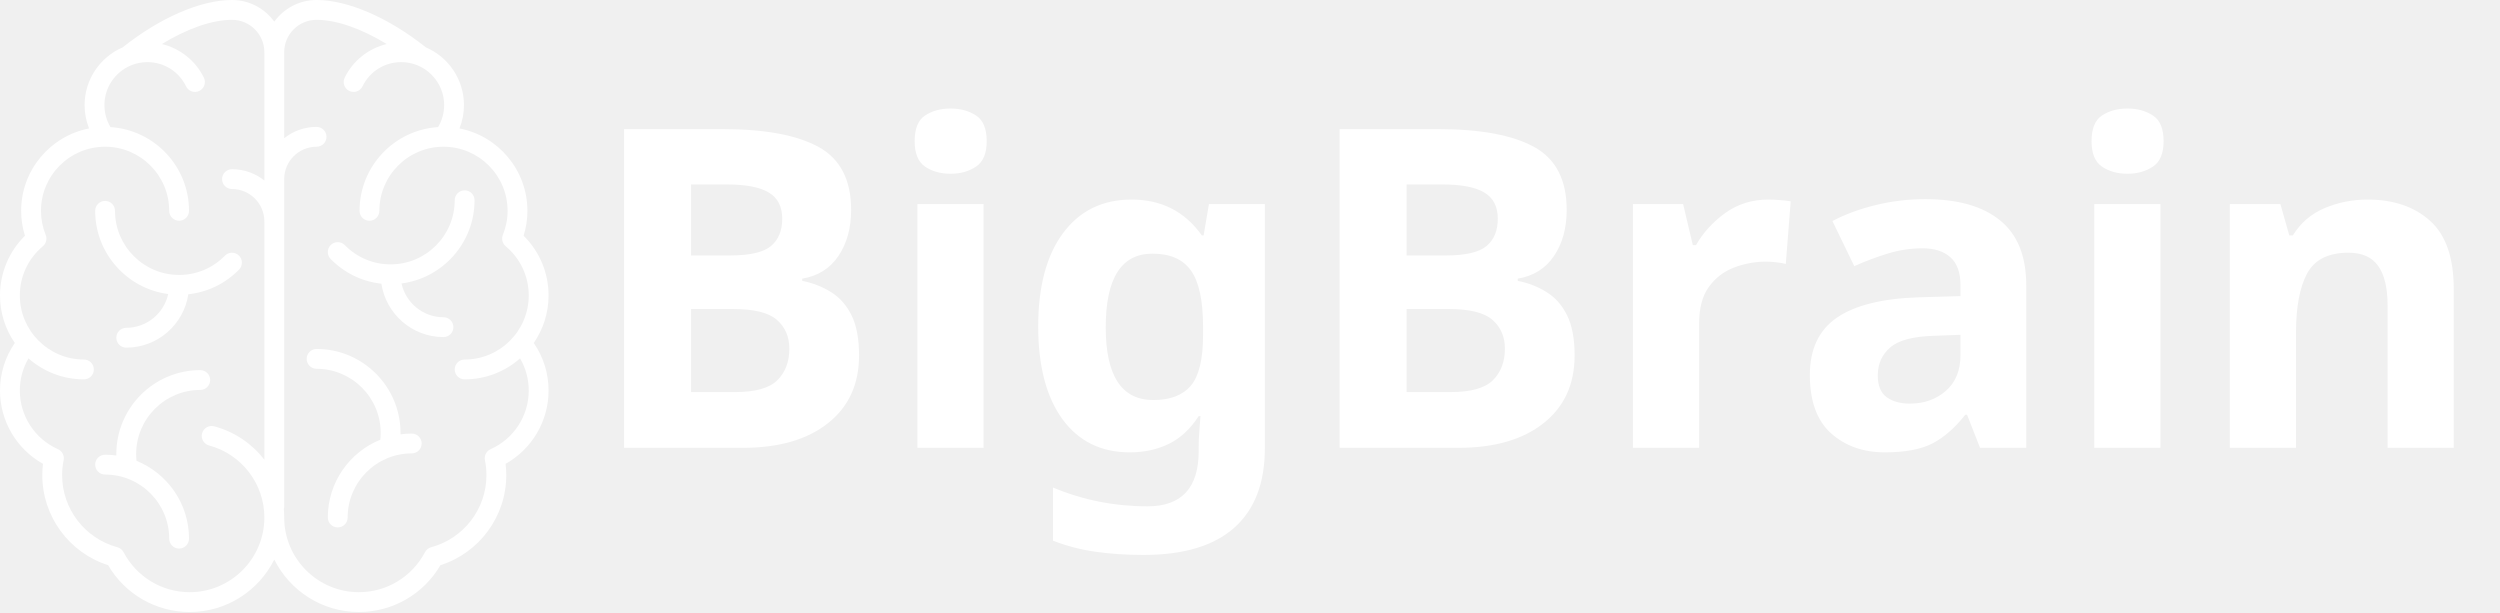
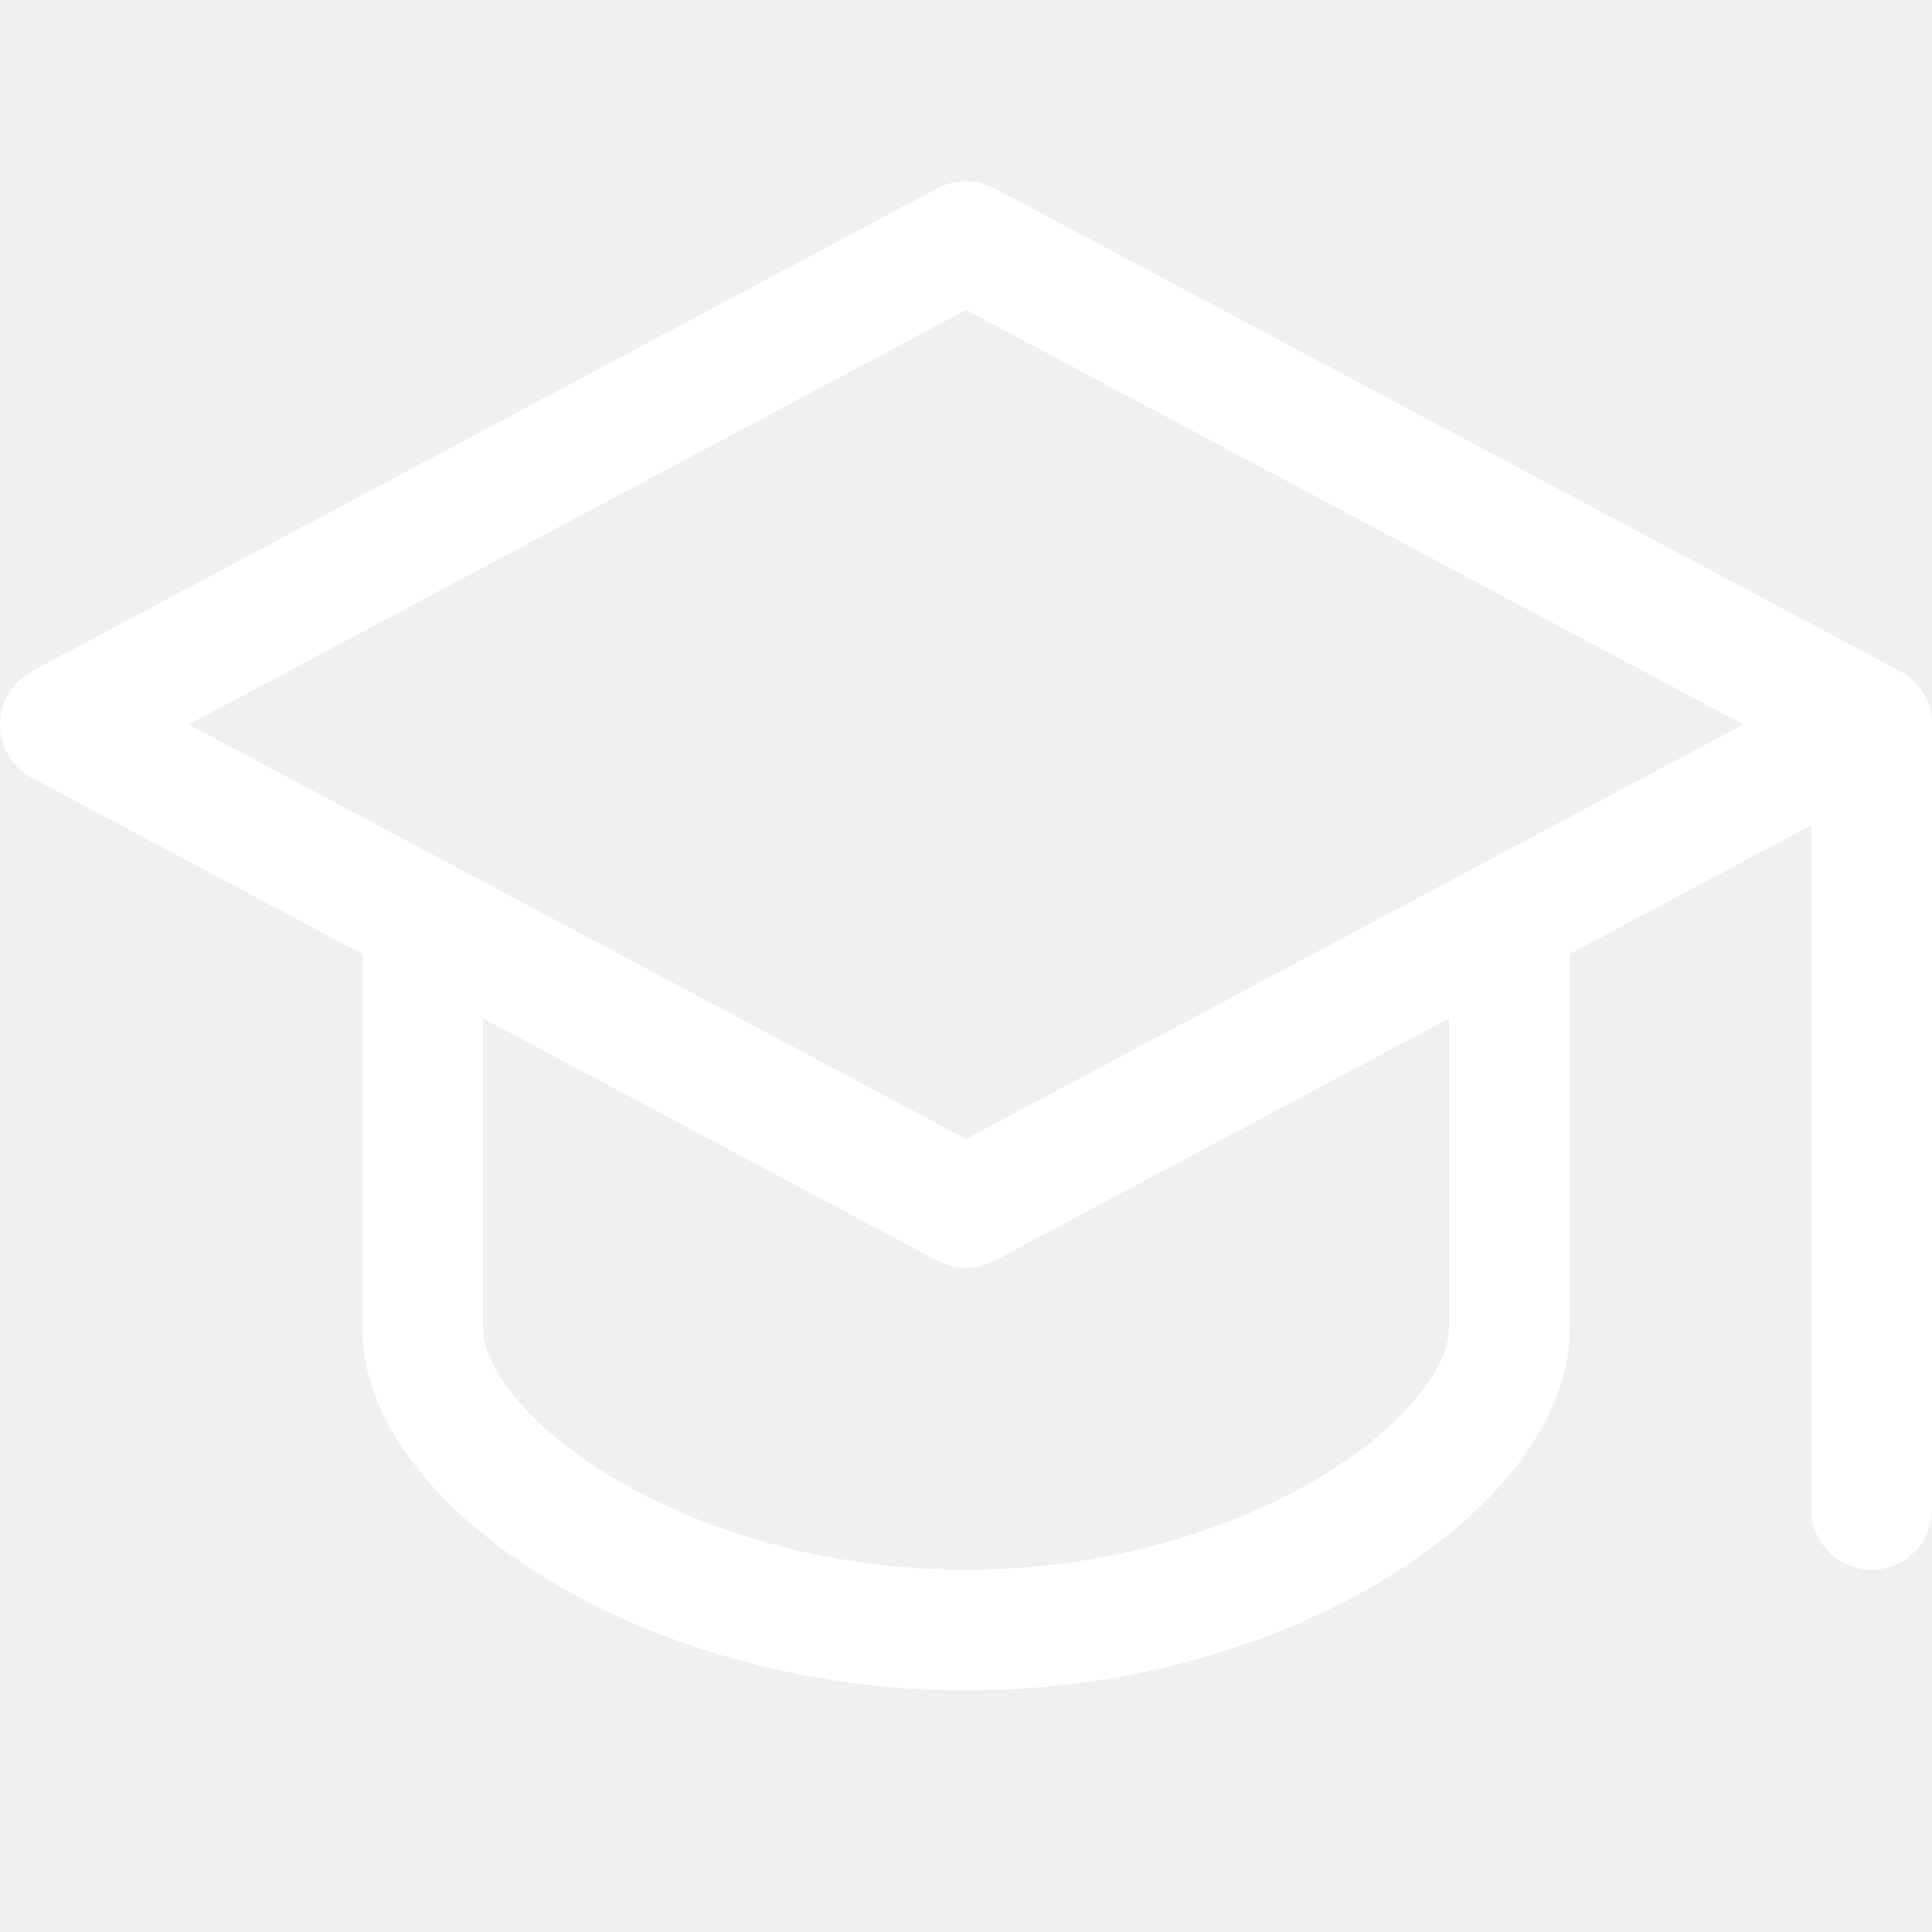
- <svg xmlns="http://www.w3.org/2000/svg" width="494.412mm" height="121.035mm" viewBox="0 0 494.412 121.035" version="1.1" id="svg8">
-   <g transform="translate(-3.588171,-2.328123)">
-     <g transform="translate(0.3810224,1.702334)">
-       <g fill="#ffffff" transform="matrix(0.2614137,0,0,0.2614137,-3.066781,0.6257885)">
-         <path d="M 151.245,222.446 C 148.054,237.039 135.036,248 119.5,248 c -4.142,0 -7.5,3.357 -7.5,7.5 0,4.143 3.358,7.5 7.5,7.5 23.774,0 43.522,-17.557 46.966,-40.386 14.556,-1.574 27.993,-8.06 38.395,-18.677 2.899,-2.959 2.85,-7.708 -0.109,-10.606 -2.958,-2.897 -7.707,-2.851 -10.606,0.108 C 184.947,202.829 172.643,208 159.5,208 132.757,208 111,186.243 111,159.5 c 0,-4.143 -3.358,-7.5 -7.5,-7.5 -4.142,0 -7.5,3.357 -7.5,7.5 0,32.215 24.119,58.884 55.245,62.946 z" />
-         <path d="m 183,287.5 c 0,-4.143 -3.358,-7.5 -7.5,-7.5 -35.014,0 -63.5,28.486 -63.5,63.5 0,0.362 0.013,0.725 0.019,1.088 C 109.23,344.212 106.39,344 103.5,344 c -4.142,0 -7.5,3.357 -7.5,7.5 0,4.143 3.358,7.5 7.5,7.5 26.743,0 48.5,21.757 48.5,48.5 0,4.143 3.358,7.5 7.5,7.5 4.142,0 7.5,-3.357 7.5,-7.5 0,-26.611 -16.462,-49.437 -39.731,-58.867 -0.178,-1.699 -0.269,-3.418 -0.269,-5.133 0,-26.743 21.757,-48.5 48.5,-48.5 4.142,0 7.5,-3.357 7.5,-7.5 z" />
-         <path d="m 439,223.5 c 0,-17.075 -6.82,-33.256 -18.875,-45.156 C 422.034,172.236 423,165.918 423,159.5 423,128.626 400.848,102.841 371.606,97.171 373.841,91.6 375,85.628 375,79.5 375,59.943 363.117,43.113 346.194,35.839 317.999,13.383 287.162,0 263.5,0 250.347,0 238.683,6.468 231.5,16.384 224.317,6.468 212.653,0 199.5,0 175.838,0 145.001,13.383 116.806,35.839 99.883,43.113 88,59.943 88,79.5 88,85.628 89.159,91.6 91.394,97.171 62.152,102.841 40,128.626 40,159.5 c 0,6.418 0.965,12.735 2.875,18.844 C 30.82,190.244 24,206.425 24,223.5 c 0,13.348 4.149,25.741 11.213,35.975 C 27.872,270.087 24,282.466 24,295.5 c 0,23.088 12.587,44.242 32.516,55.396 -0.343,2.852 -0.516,5.73 -0.516,8.604 0,31.144 20.315,58.679 49.79,68.063 12.821,21.942 36.175,35.437 61.71,35.437 27.995,0 52.269,-16.181 64,-39.674 11.731,23.493 36.005,39.674 64,39.674 25.535,0 48.889,-13.495 61.71,-35.437 29.475,-9.385 49.79,-36.92 49.79,-68.063 0,-2.874 -0.173,-5.752 -0.516,-8.604 C 426.413,339.742 439,318.588 439,295.5 439,282.466 435.128,270.087 427.787,259.475 434.851,249.241 439,236.848 439,223.5 Z M 167.5,448 c -21.029,0 -40.191,-11.594 -50.009,-30.256 -0.973,-1.849 -2.671,-3.208 -4.688,-3.751 C 88.19,407.369 71,384.961 71,359.5 c 0,-3.81 0.384,-7.626 1.141,-11.344 0.702,-3.447 -1.087,-6.92 -4.302,-8.35 C 50.32,332.018 39,314.626 39,295.5 39,286.801 41.256,278.486 45.561,271.121 56.757,280.992 71.436,287 87.5,287 91.642,287 95,283.643 95,279.5 95,275.357 91.642,272 87.5,272 60.757,272 39,250.243 39,223.5 c 0,-14.396 6.352,-27.964 17.428,-37.221 2.5,-2.09 3.365,-5.555 2.14,-8.574 C 56.2,171.869 55,165.744 55,159.5 55,132.757 76.757,111 103.5,111 c 26.743,0 48.5,21.757 48.5,48.5 0,4.143 3.358,7.5 7.5,7.5 4.142,0 7.5,-3.357 7.5,-7.5 C 167,125.858 140.698,98.257 107.579,96.145 104.577,91.127 103,85.421 103,79.5 c 0,-13.369 8.116,-24.875 19.678,-29.859 0.447,-0.133 0.885,-0.307 1.308,-0.527 C 127.568,47.752 131.447,47 135.5,47 c 12.557,0 23.767,7.021 29.256,18.325 1.81,3.727 6.298,5.281 10.023,3.47 3.726,-1.809 5.28,-6.296 3.47,-10.022 C 171.983,45.87 160.124,36.596 146.467,33.311 165.609,21.631 184.454,15 199.5,15 213.009,15 224,25.99 224,39.5 v 97.051 C 217.261,131.205 208.75,128 199.5,128 c -4.142,0 -7.5,3.357 -7.5,7.5 0,4.143 3.358,7.5 7.5,7.5 13.509,0 24.5,10.99 24.5,24.5 v 180.279 c -9.325,-12.031 -22.471,-21.111 -37.935,-25.266 -3.999,-1.071 -8.114,1.297 -9.189,5.297 -1.075,4.001 1.297,8.115 5.297,9.189 C 206.8,343.616 224,366.027 224,391.5 224,422.654 198.654,448 167.5,448 Z M 395.161,339.807 c -3.215,1.43 -5.004,4.902 -4.302,8.35 0.757,3.718 1.141,7.534 1.141,11.344 0,25.461 -17.19,47.869 -41.803,54.493 -2.017,0.543 -3.716,1.902 -4.688,3.751 C 335.691,436.406 316.529,448 295.5,448 264.346,448 239,422.654 239,391.5 c 0,-2.109 -0.098,-4.2 -0.281,-6.271 0.178,-0.641 0.281,-1.314 0.281,-2.012 V 135.5 c 0,-13.51 10.991,-24.5 24.5,-24.5 4.142,0 7.5,-3.357 7.5,-7.5 0,-4.143 -3.358,-7.5 -7.5,-7.5 -9.25,0 -17.761,3.205 -24.5,8.551 V 39.5 C 239,25.99 249.991,15 263.5,15 c 15.046,0 33.891,6.631 53.033,18.311 -13.657,3.284 -25.516,12.559 -31.782,25.462 -1.81,3.727 -0.256,8.214 3.47,10.022 3.726,1.81 8.213,0.257 10.023,-3.47 C 303.733,54.021 314.943,47 327.5,47 c 4.053,0 7.933,0.752 11.514,2.114 0.422,0.22 0.86,0.393 1.305,0.526 C 351.883,54.624 360,66.13 360,79.5 c 0,5.921 -1.577,11.627 -4.579,16.645 C 322.302,98.257 296,125.858 296,159.5 c 0,4.143 3.358,7.5 7.5,7.5 4.142,0 7.5,-3.357 7.5,-7.5 0,-26.743 21.757,-48.5 48.5,-48.5 26.743,0 48.5,21.757 48.5,48.5 0,6.244 -1.2,12.369 -3.567,18.205 -1.225,3.02 -0.36,6.484 2.14,8.574 11.075,9.257 17.427,22.825 17.427,37.221 0,26.743 -21.757,48.5 -48.5,48.5 -4.142,0 -7.5,3.357 -7.5,7.5 0,4.143 3.358,7.5 7.5,7.5 16.064,0 30.743,-6.008 41.939,-15.879 4.306,7.365 6.561,15.68 6.561,24.379 0,19.126 -11.32,36.518 -28.839,44.307 z" />
-         <path d="M 359.5,240 C 343.964,240 330.946,229.039 327.755,214.446 358.881,210.384 383,183.715 383,151.5 c 0,-4.143 -3.358,-7.5 -7.5,-7.5 -4.142,0 -7.5,3.357 -7.5,7.5 0,26.743 -21.757,48.5 -48.5,48.5 -13.143,0 -25.447,-5.171 -34.646,-14.561 -2.898,-2.958 -7.647,-3.007 -10.606,-0.108 -2.959,2.899 -3.008,7.647 -0.109,10.606 10.402,10.617 23.839,17.103 38.395,18.677 3.444,22.829 23.192,40.386 46.966,40.386 4.142,0 7.5,-3.357 7.5,-7.5 0,-4.143 -3.358,-7.5 -7.5,-7.5 z" />
-         <path d="m 335.5,328 c -2.89,0 -5.73,0.212 -8.519,0.588 0.006,-0.363 0.019,-0.726 0.019,-1.088 0,-35.014 -28.486,-63.5 -63.5,-63.5 -4.142,0 -7.5,3.357 -7.5,7.5 0,4.143 3.358,7.5 7.5,7.5 26.743,0 48.5,21.757 48.5,48.5 0,1.714 -0.091,3.434 -0.269,5.133 C 288.462,342.063 272,364.889 272,391.5 c 0,4.143 3.358,7.5 7.5,7.5 4.142,0 7.5,-3.357 7.5,-7.5 0,-26.743 21.757,-48.5 48.5,-48.5 4.142,0 7.5,-3.357 7.5,-7.5 0,-4.143 -3.358,-7.5 -7.5,-7.5 z" />
-       </g>
-     </g>
-     <text style="font-style:normal;font-variant:normal;font-weight:bold;font-stretch:normal;font-size:50.8px;line-height:1.25;font-family:Poppins;-inkscape-font-specification:'Poppins, Bold';font-variant-ligatures:normal;font-variant-caps:normal;font-variant-numeric:normal;font-variant-east-asian:normal;white-space:pre;shape-inside:url(#rect68);fill:#ffffff;fill-opacity:1;stroke:none;" transform="matrix(1.730215,0,0,1.737991,-92.14903,-2.78225)">
-       <tspan x="122.086" y="53.899">
-         <tspan style="font-style:normal;font-variant:normal;font-weight:bold;font-stretch:normal;font-size:50.8px;font-family:Poppins;-inkscape-font-specification:'Poppins, Bold';font-variant-ligatures:normal;font-variant-caps:normal;font-variant-numeric:normal;font-variant-east-asian:normal">BigBrain</tspan>
-       </tspan>
-     </text>
-   </g>
+ <svg xmlns="http://www.w3.org/2000/svg" version="1.1" id="Icons" x="0px" y="0px" viewBox="0 0 32 32" style="enable-background:new 0 0 32 32;" xml:space="preserve">
+   <style type="text/css">
+ 	.st0{fill:none;stroke:#FFFFFF;stroke-width:2;stroke-linecap:round;stroke-linejoin:round;stroke-miterlimit:10;}
+ </style>
+   <polygon class="st0" points="16,4 1,12 16,20 31,12 " />
+   <path class="st0" d="M7,15.2V22c0,2.2,4,5,9,5c5,0,9-2.8,9-5v-6.8" />
+   <line class="st0" x1="31" y1="12" x2="31" y2="25" />
</svg>
